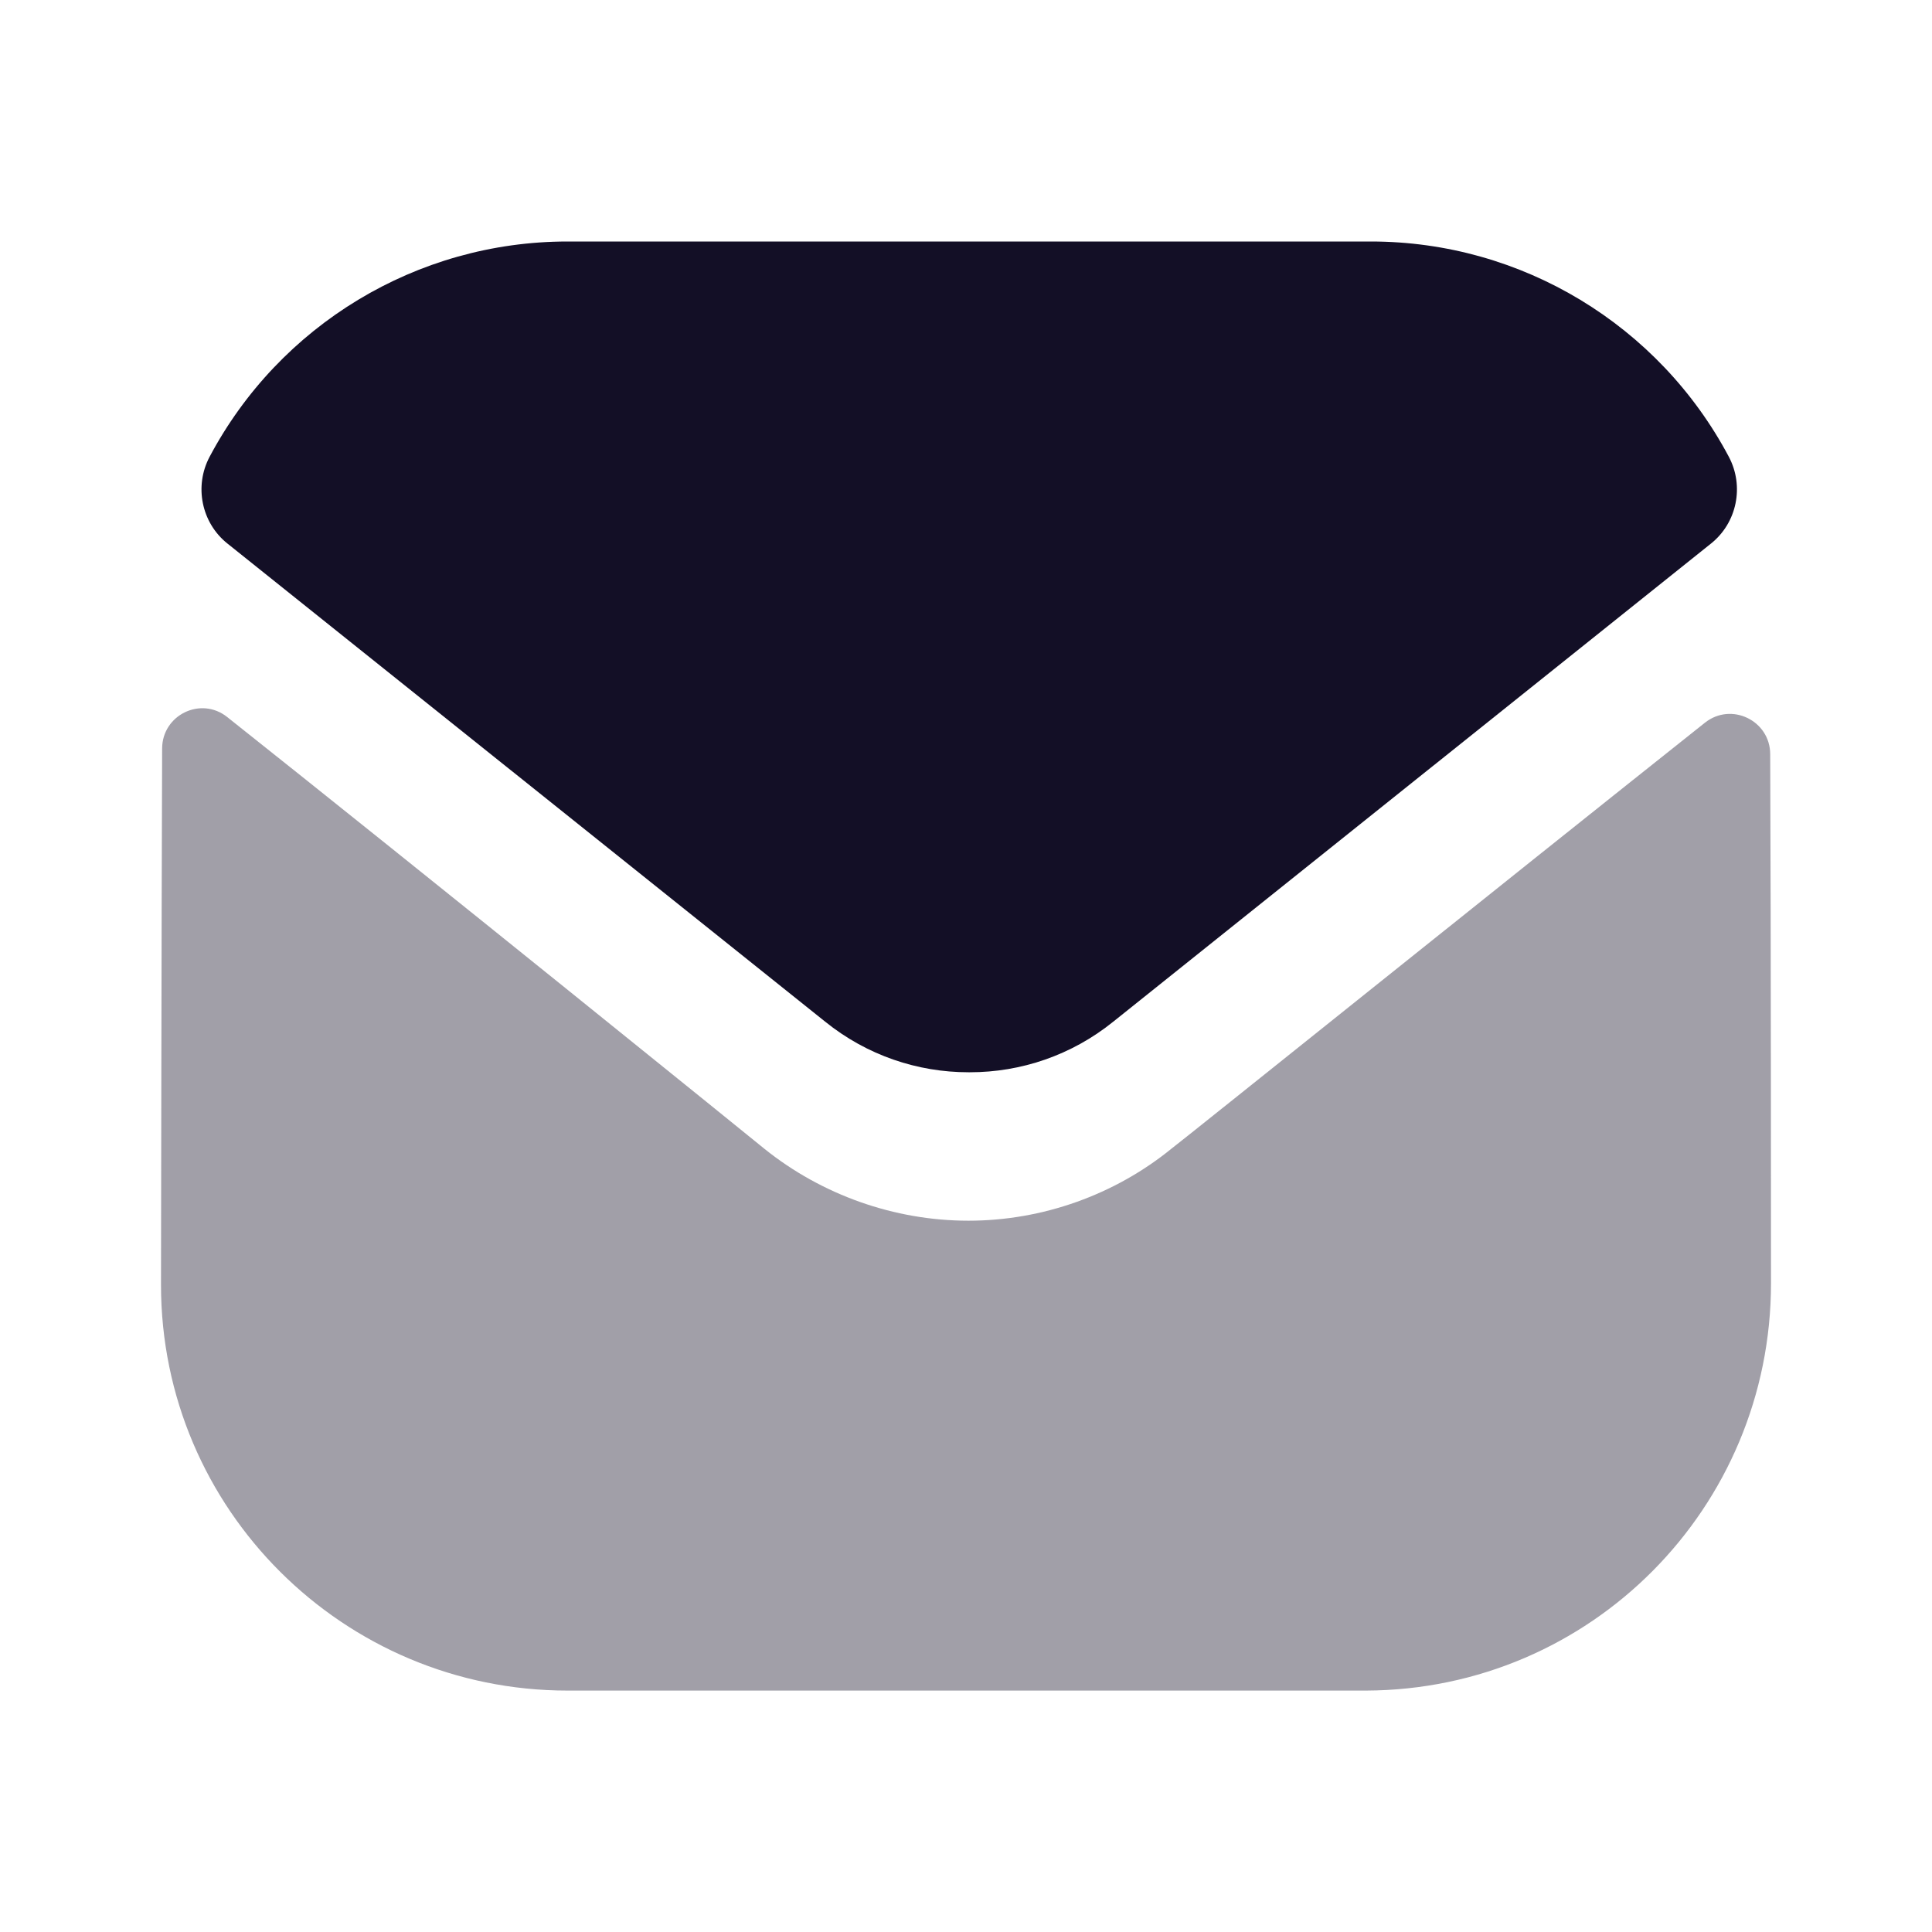
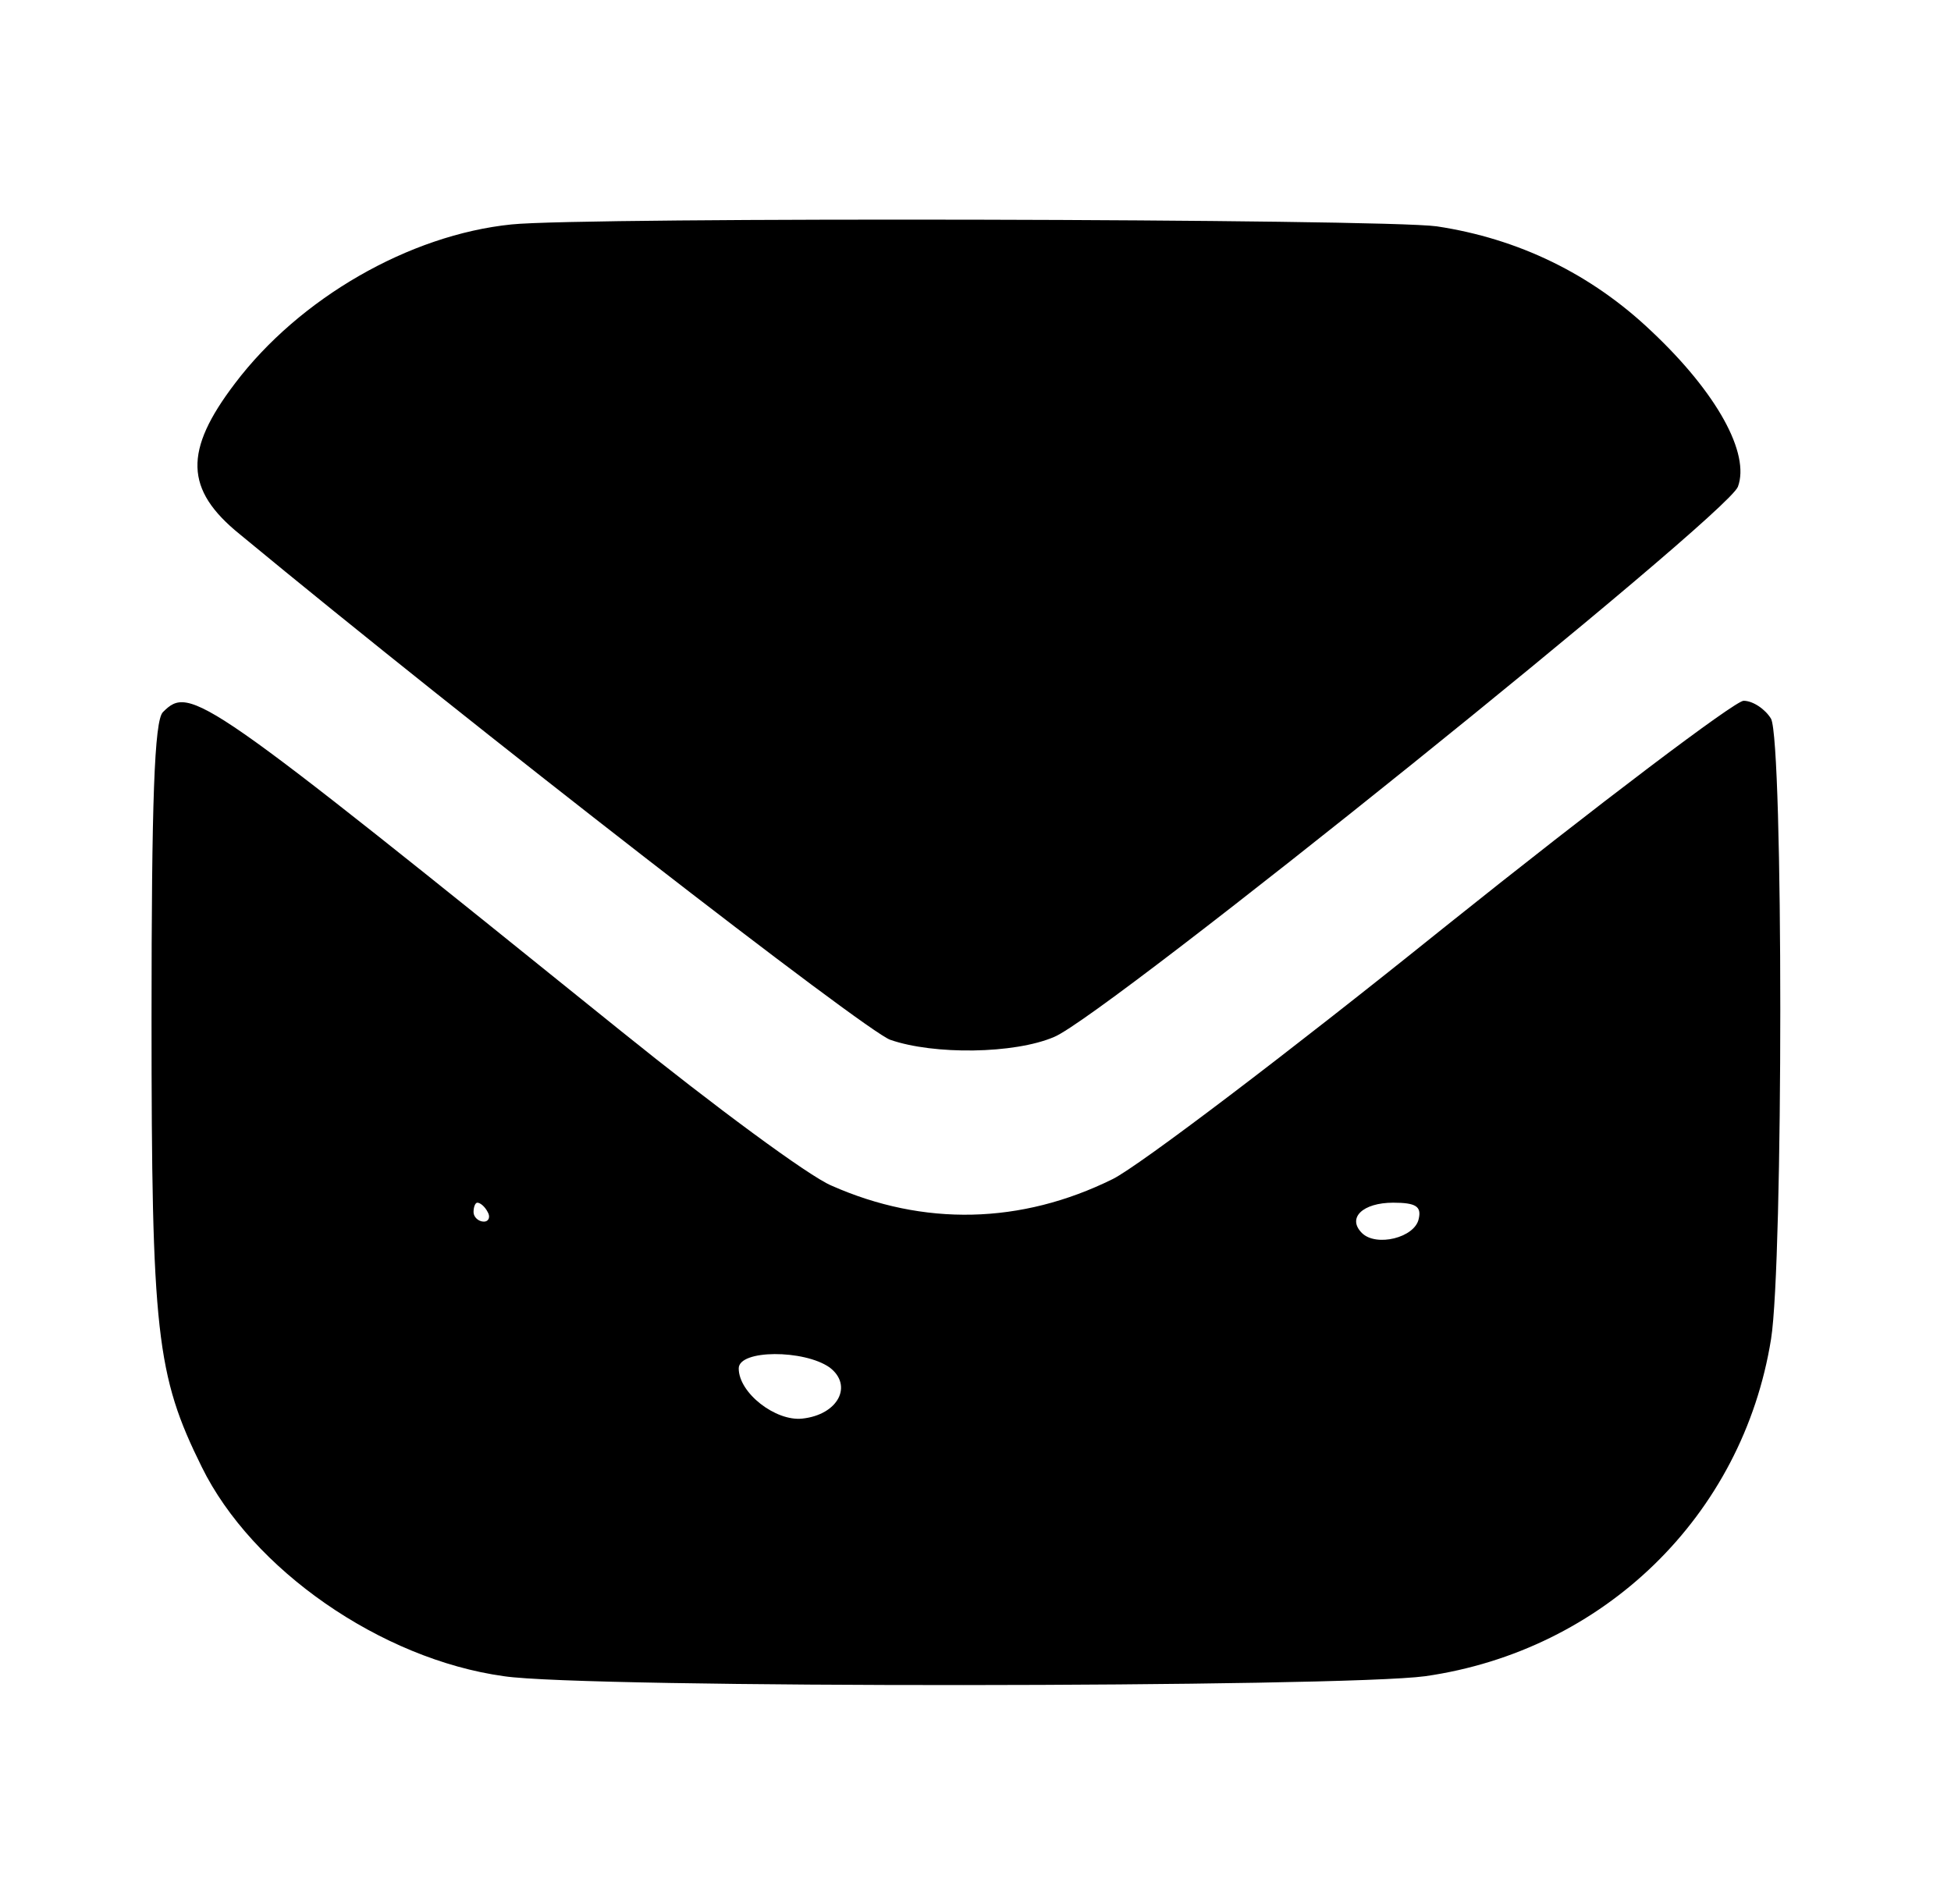
- <svg xmlns="http://www.w3.org/2000/svg" width="24" height="24" viewBox="0 0 24 24" fill="none">
-   <path opacity="0.4" d="M22 15.941C22 18.731 19.76 20.991 16.97 21.001H16.96H7.05C4.27 21.001 2 18.751 2 15.961V15.951C2 15.951 2.006 11.525 2.014 9.299C2.015 8.881 2.495 8.647 2.822 8.907C5.198 10.792 9.447 14.229 9.5 14.274C10.21 14.843 11.11 15.164 12.03 15.164C12.95 15.164 13.85 14.843 14.56 14.263C14.613 14.228 18.767 10.894 21.179 8.978C21.507 8.717 21.989 8.951 21.99 9.368C22 11.577 22 15.941 22 15.941Z" fill="#130F26" />
-   <path d="M21.476 5.674C20.61 4.042 18.906 3 17.03 3H7.05C5.174 3 3.47 4.042 2.604 5.674C2.41 6.039 2.502 6.494 2.825 6.752L10.25 12.691C10.77 13.111 11.4 13.32 12.03 13.32C12.034 13.32 12.037 13.32 12.04 13.32C12.043 13.32 12.047 13.32 12.05 13.32C12.68 13.32 13.31 13.111 13.83 12.691L21.255 6.752C21.578 6.494 21.67 6.039 21.476 5.674Z" fill="#130F26" />
+ <svg xmlns="http://www.w3.org/2000/svg" version="1.0" width="206pt" height="201pt" viewBox="0 0 206 201" preserveAspectRatio="xMidYMid meet">
+   <g transform="translate(0,201) scale(0.1,-0.1)" fill="#000000" stroke="none">
+     <path d="M540 1773 c-108 -11 -224 -78 -292 -168 -54 -71 -53 -112 5 -159 248 -205 661 -525 687 -534 46 -16 131 -15 173 3 54 22 710 550 722 581 13 35 -22 99 -91 164 -64 61 -141 98 -227 111 -58 8 -901 10 -977 2z" />
+     <path d="M172 1258 c-9 -9 -12 -94 -12 -323 0 -332 5 -377 53 -474 53 -108 189 -203 319 -221 85 -13 885 -12 973 0 188 27 335 169 365 356 13 81 13 630 0 655 -6 10 -19 19 -29 19 -9 0 -152 -108 -317 -240 -164 -132 -321 -251 -349 -265 -97 -48 -200 -50 -297 -7 -24 10 -124 84 -222 163 -444 358 -455 366 -484 337z m343 -528 c3 -5 1 -10 -4 -10 -6 0 -11 5 -11 10 0 6 2 10 4 10 3 0 8 -4 11 -10z m983 -7 c-4 -20 -45 -30 -60 -15 -16 16 1 32 33 32 24 0 30 -4 27 -17z m-622 -157 c25 -19 9 -50 -29 -54 -28 -3 -67 27 -67 53 0 20 69 20 96 1z" />
+   </g>
</svg>
